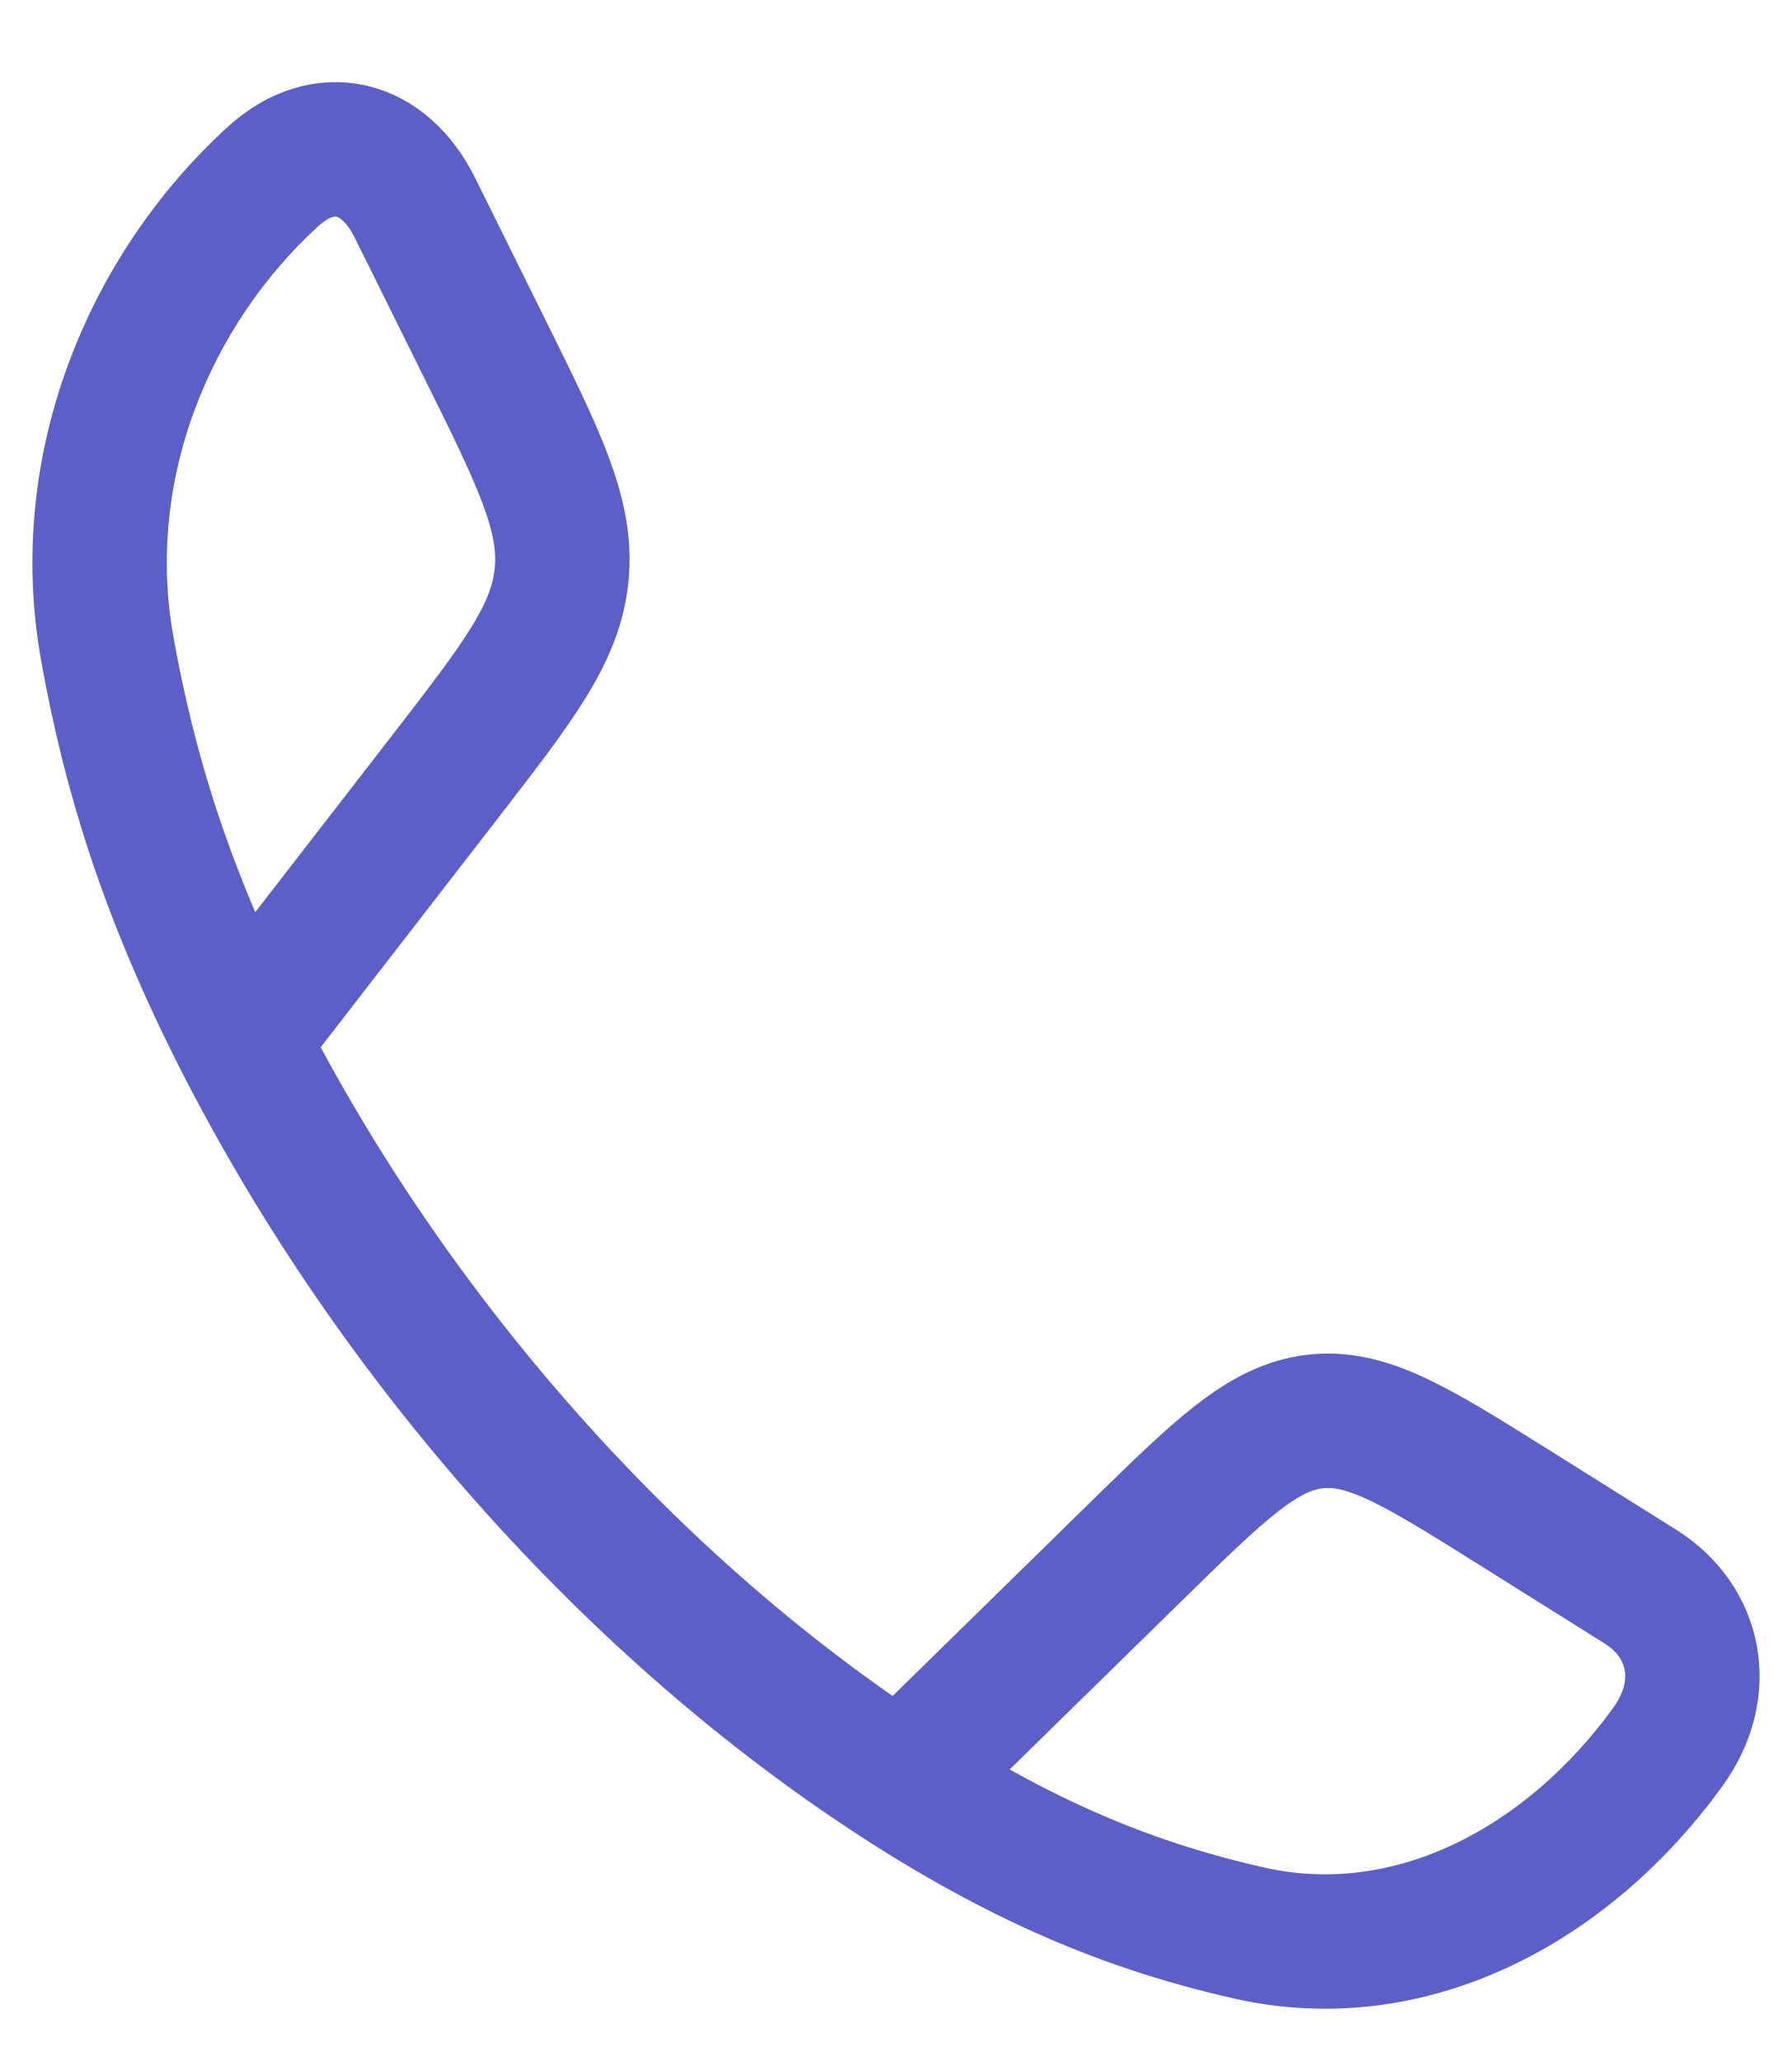
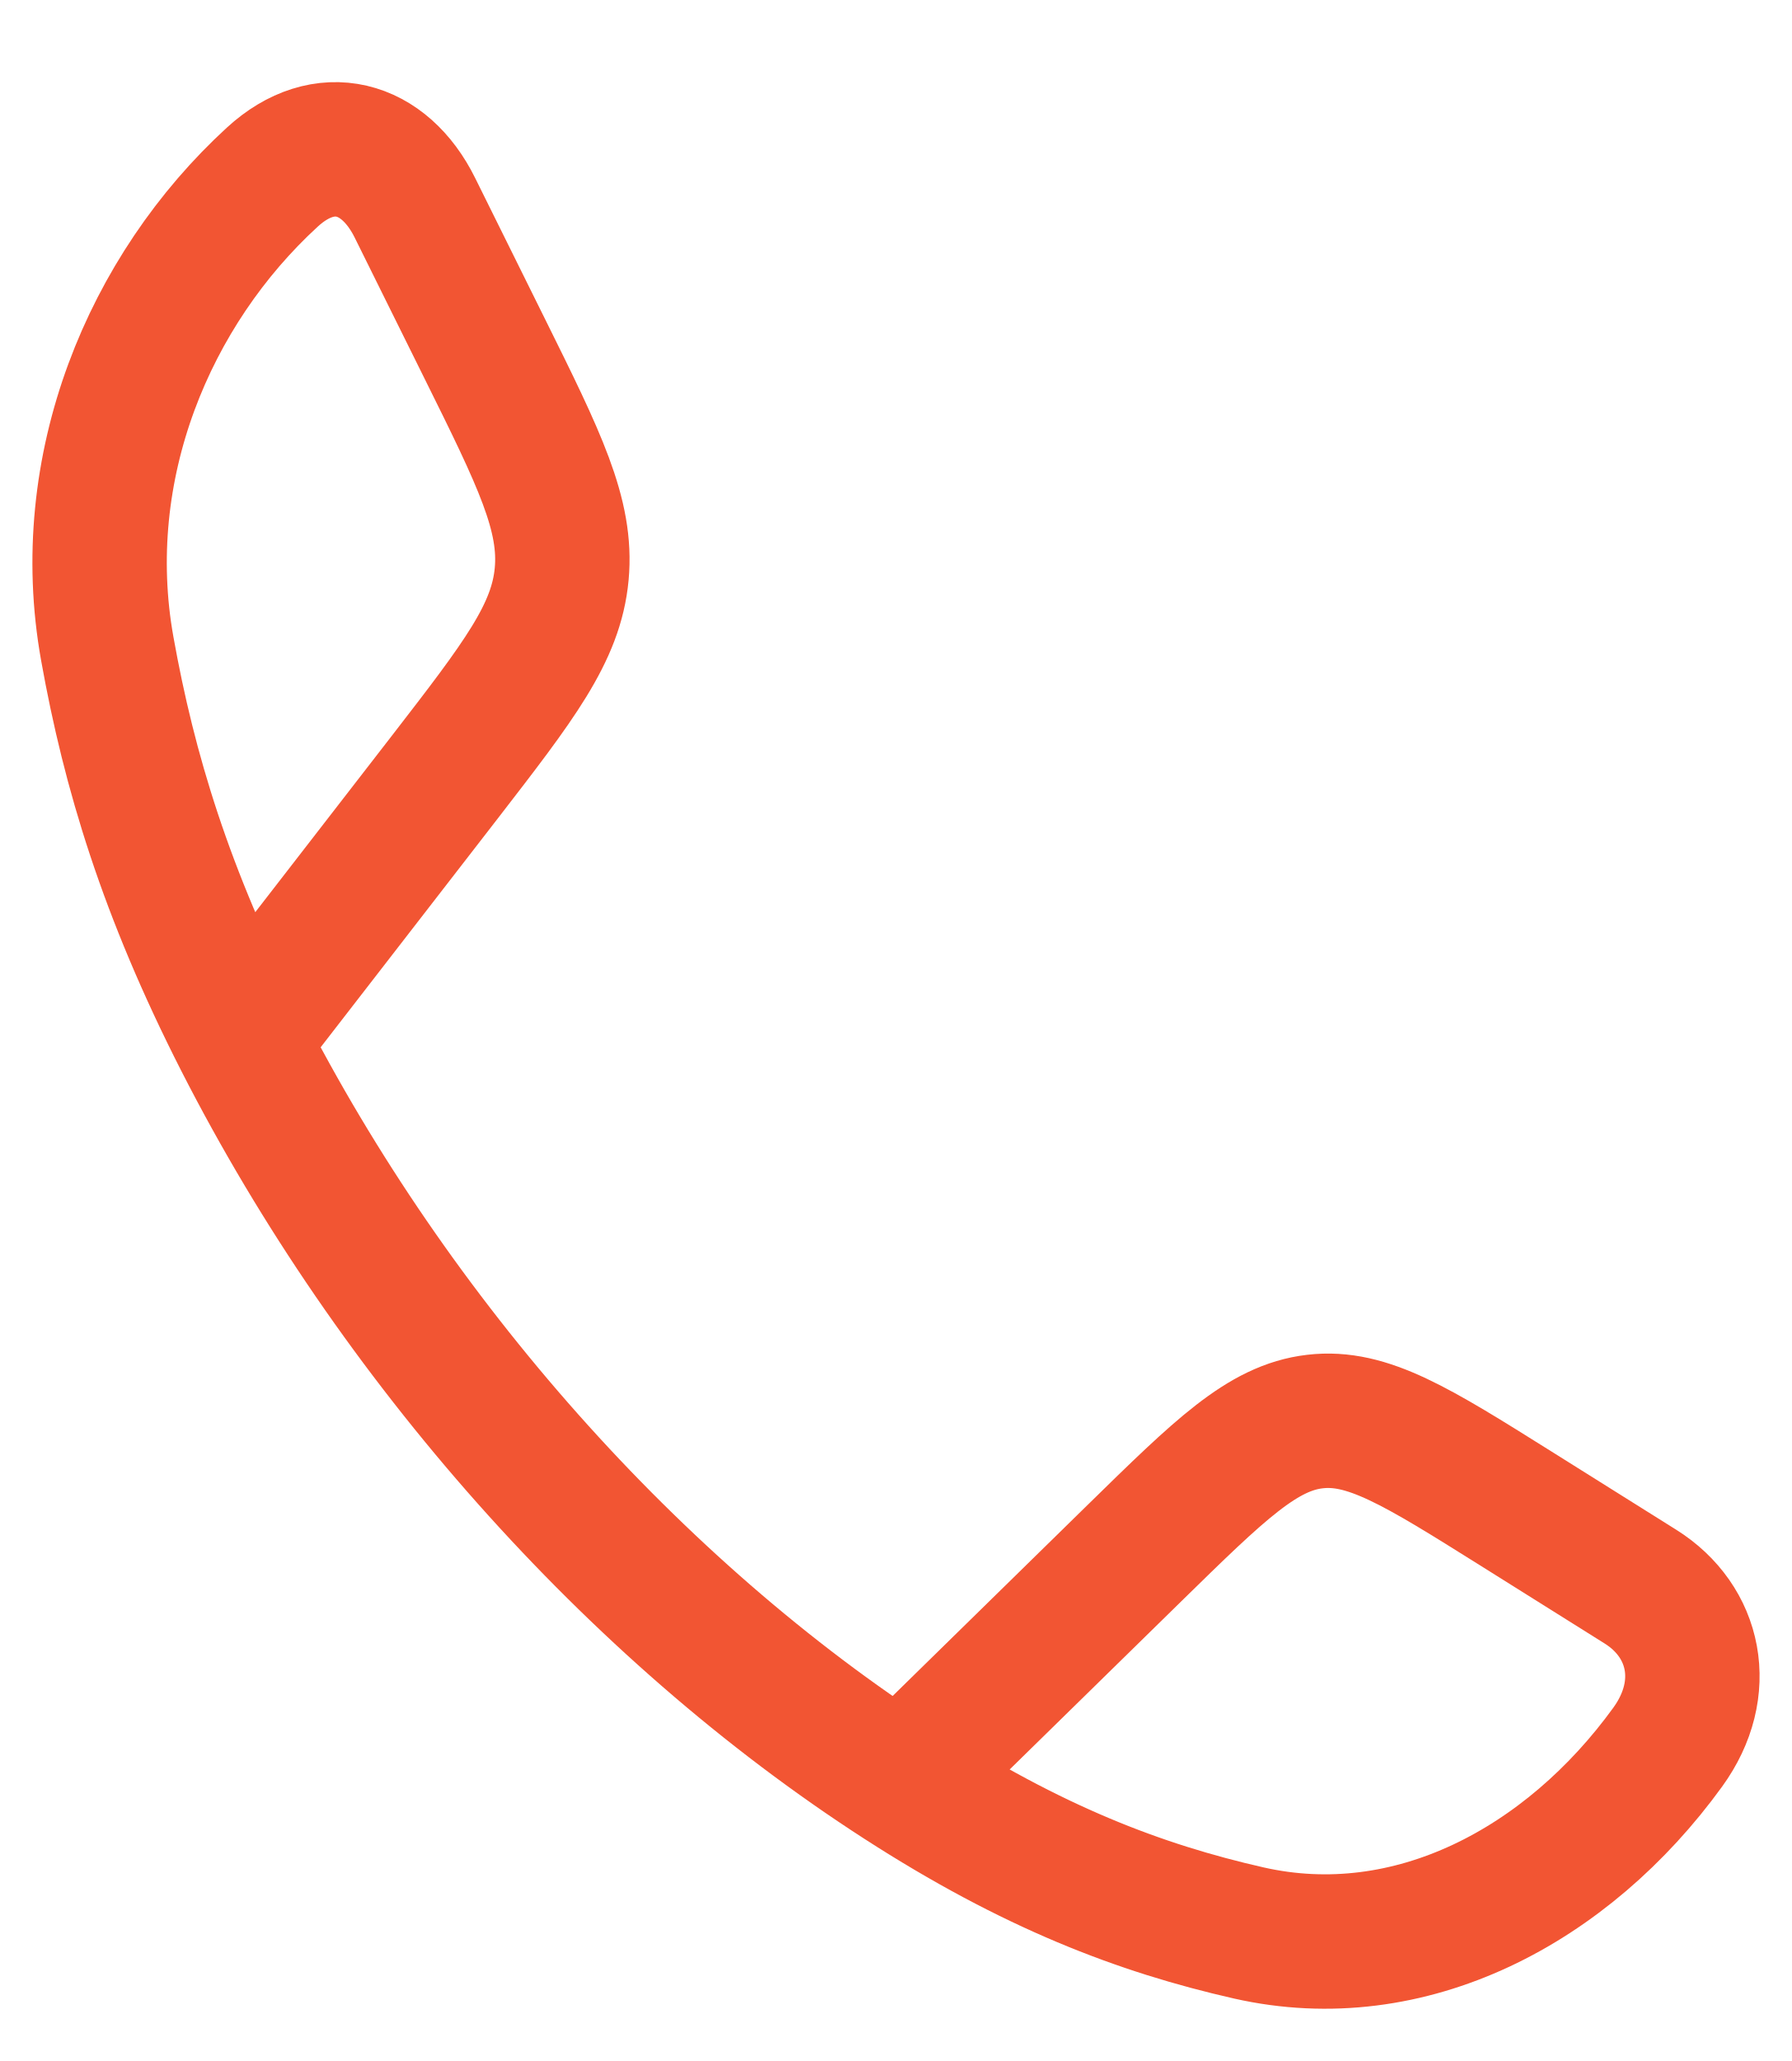
<svg xmlns="http://www.w3.org/2000/svg" width="20" height="23" viewBox="0 0 20 23" fill="none">
-   <path d="M2.691 11.609C1.849 9.956 1.442 8.606 1.197 7.238C0.834 5.214 1.664 3.237 3.04 1.976C3.621 1.443 4.288 1.625 4.631 2.319L5.407 3.885C6.023 5.127 6.33 5.748 6.269 6.406C6.208 7.064 5.793 7.6 4.964 8.673L2.691 11.609ZM2.691 11.609C4.397 14.955 7.074 17.968 10.052 19.889M10.052 19.889C11.521 20.837 12.721 21.295 13.937 21.571C15.736 21.979 17.493 21.045 18.614 19.497C19.088 18.843 18.926 18.093 18.309 17.706L16.917 16.833C15.813 16.141 15.261 15.795 14.676 15.864C14.091 15.932 13.615 16.399 12.662 17.332L10.052 19.889Z" stroke="#5B5FC7" stroke-width="1.5" stroke-linejoin="round" />
+   <path d="M2.691 11.609C1.849 9.956 1.442 8.606 1.197 7.238C0.834 5.214 1.664 3.237 3.04 1.976C3.621 1.443 4.288 1.625 4.631 2.319L5.407 3.885C6.023 5.127 6.33 5.748 6.269 6.406C6.208 7.064 5.793 7.6 4.964 8.673L2.691 11.609ZM2.691 11.609C4.397 14.955 7.074 17.968 10.052 19.889M10.052 19.889C11.521 20.837 12.721 21.295 13.937 21.571C15.736 21.979 17.493 21.045 18.614 19.497C19.088 18.843 18.926 18.093 18.309 17.706L16.917 16.833C15.813 16.141 15.261 15.795 14.676 15.864C14.091 15.932 13.615 16.399 12.662 17.332L10.052 19.889Z" stroke="#F25533" stroke-width="1.5" stroke-linejoin="round" />
</svg>
